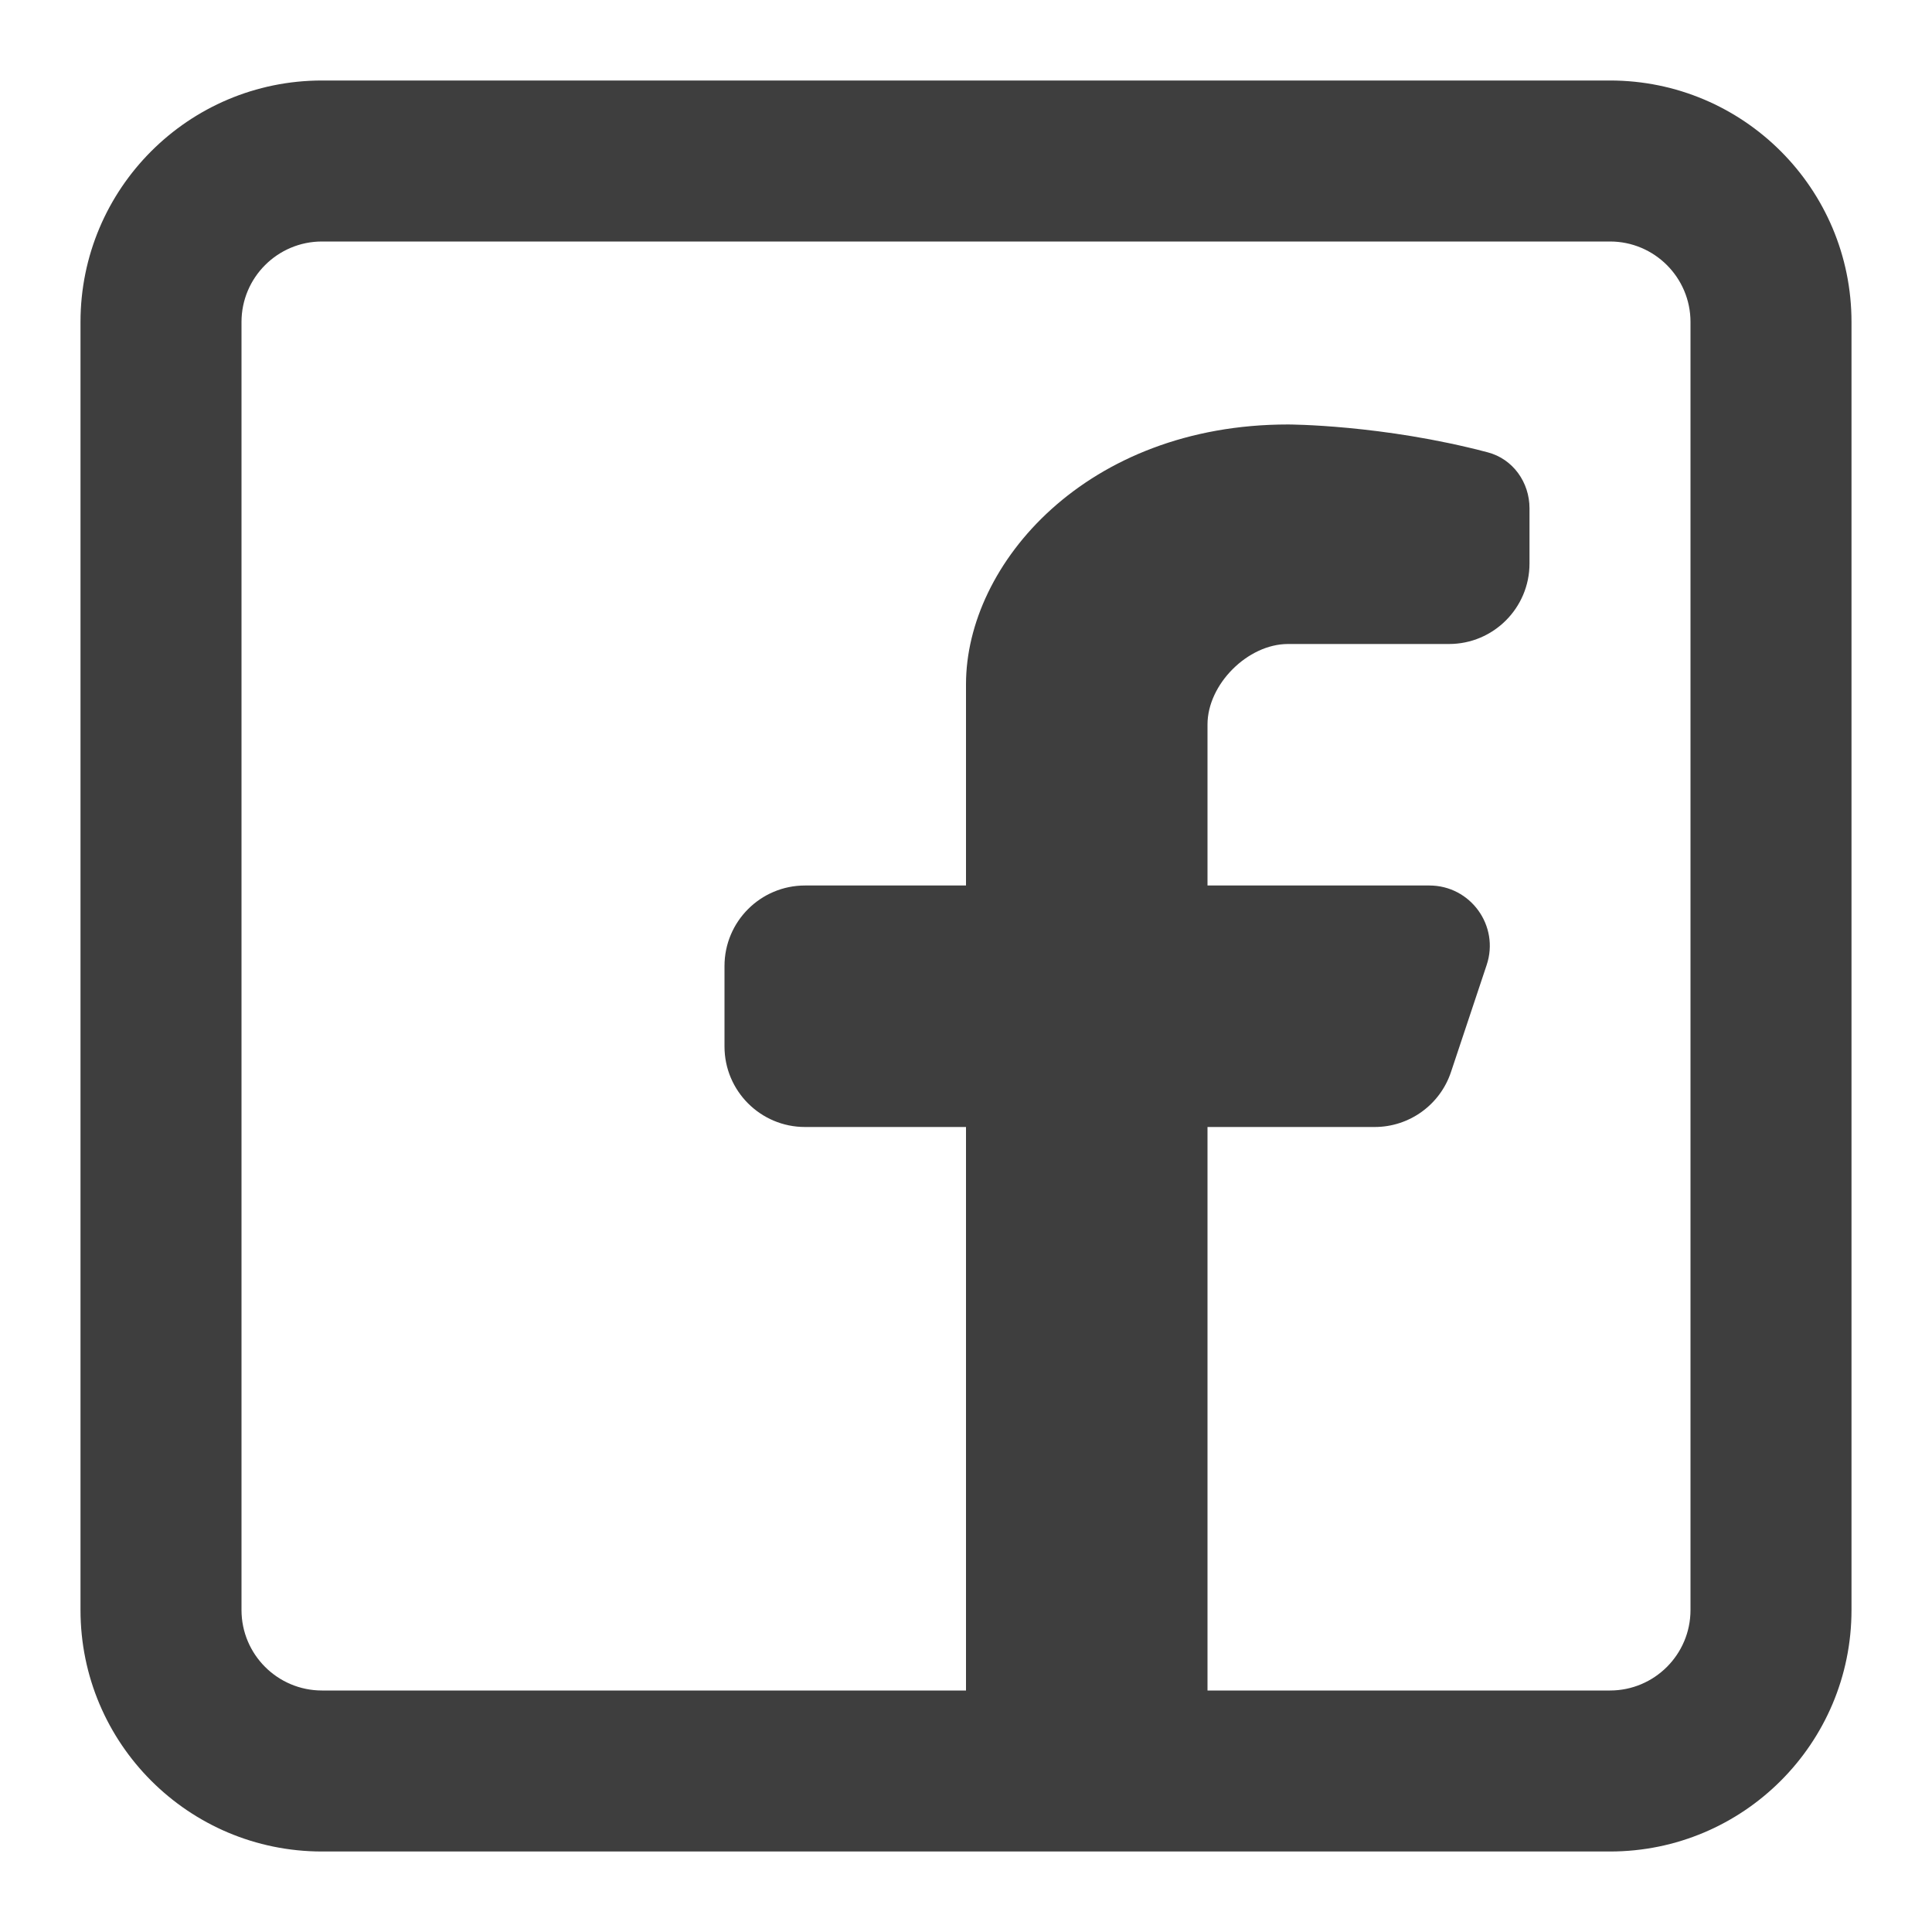
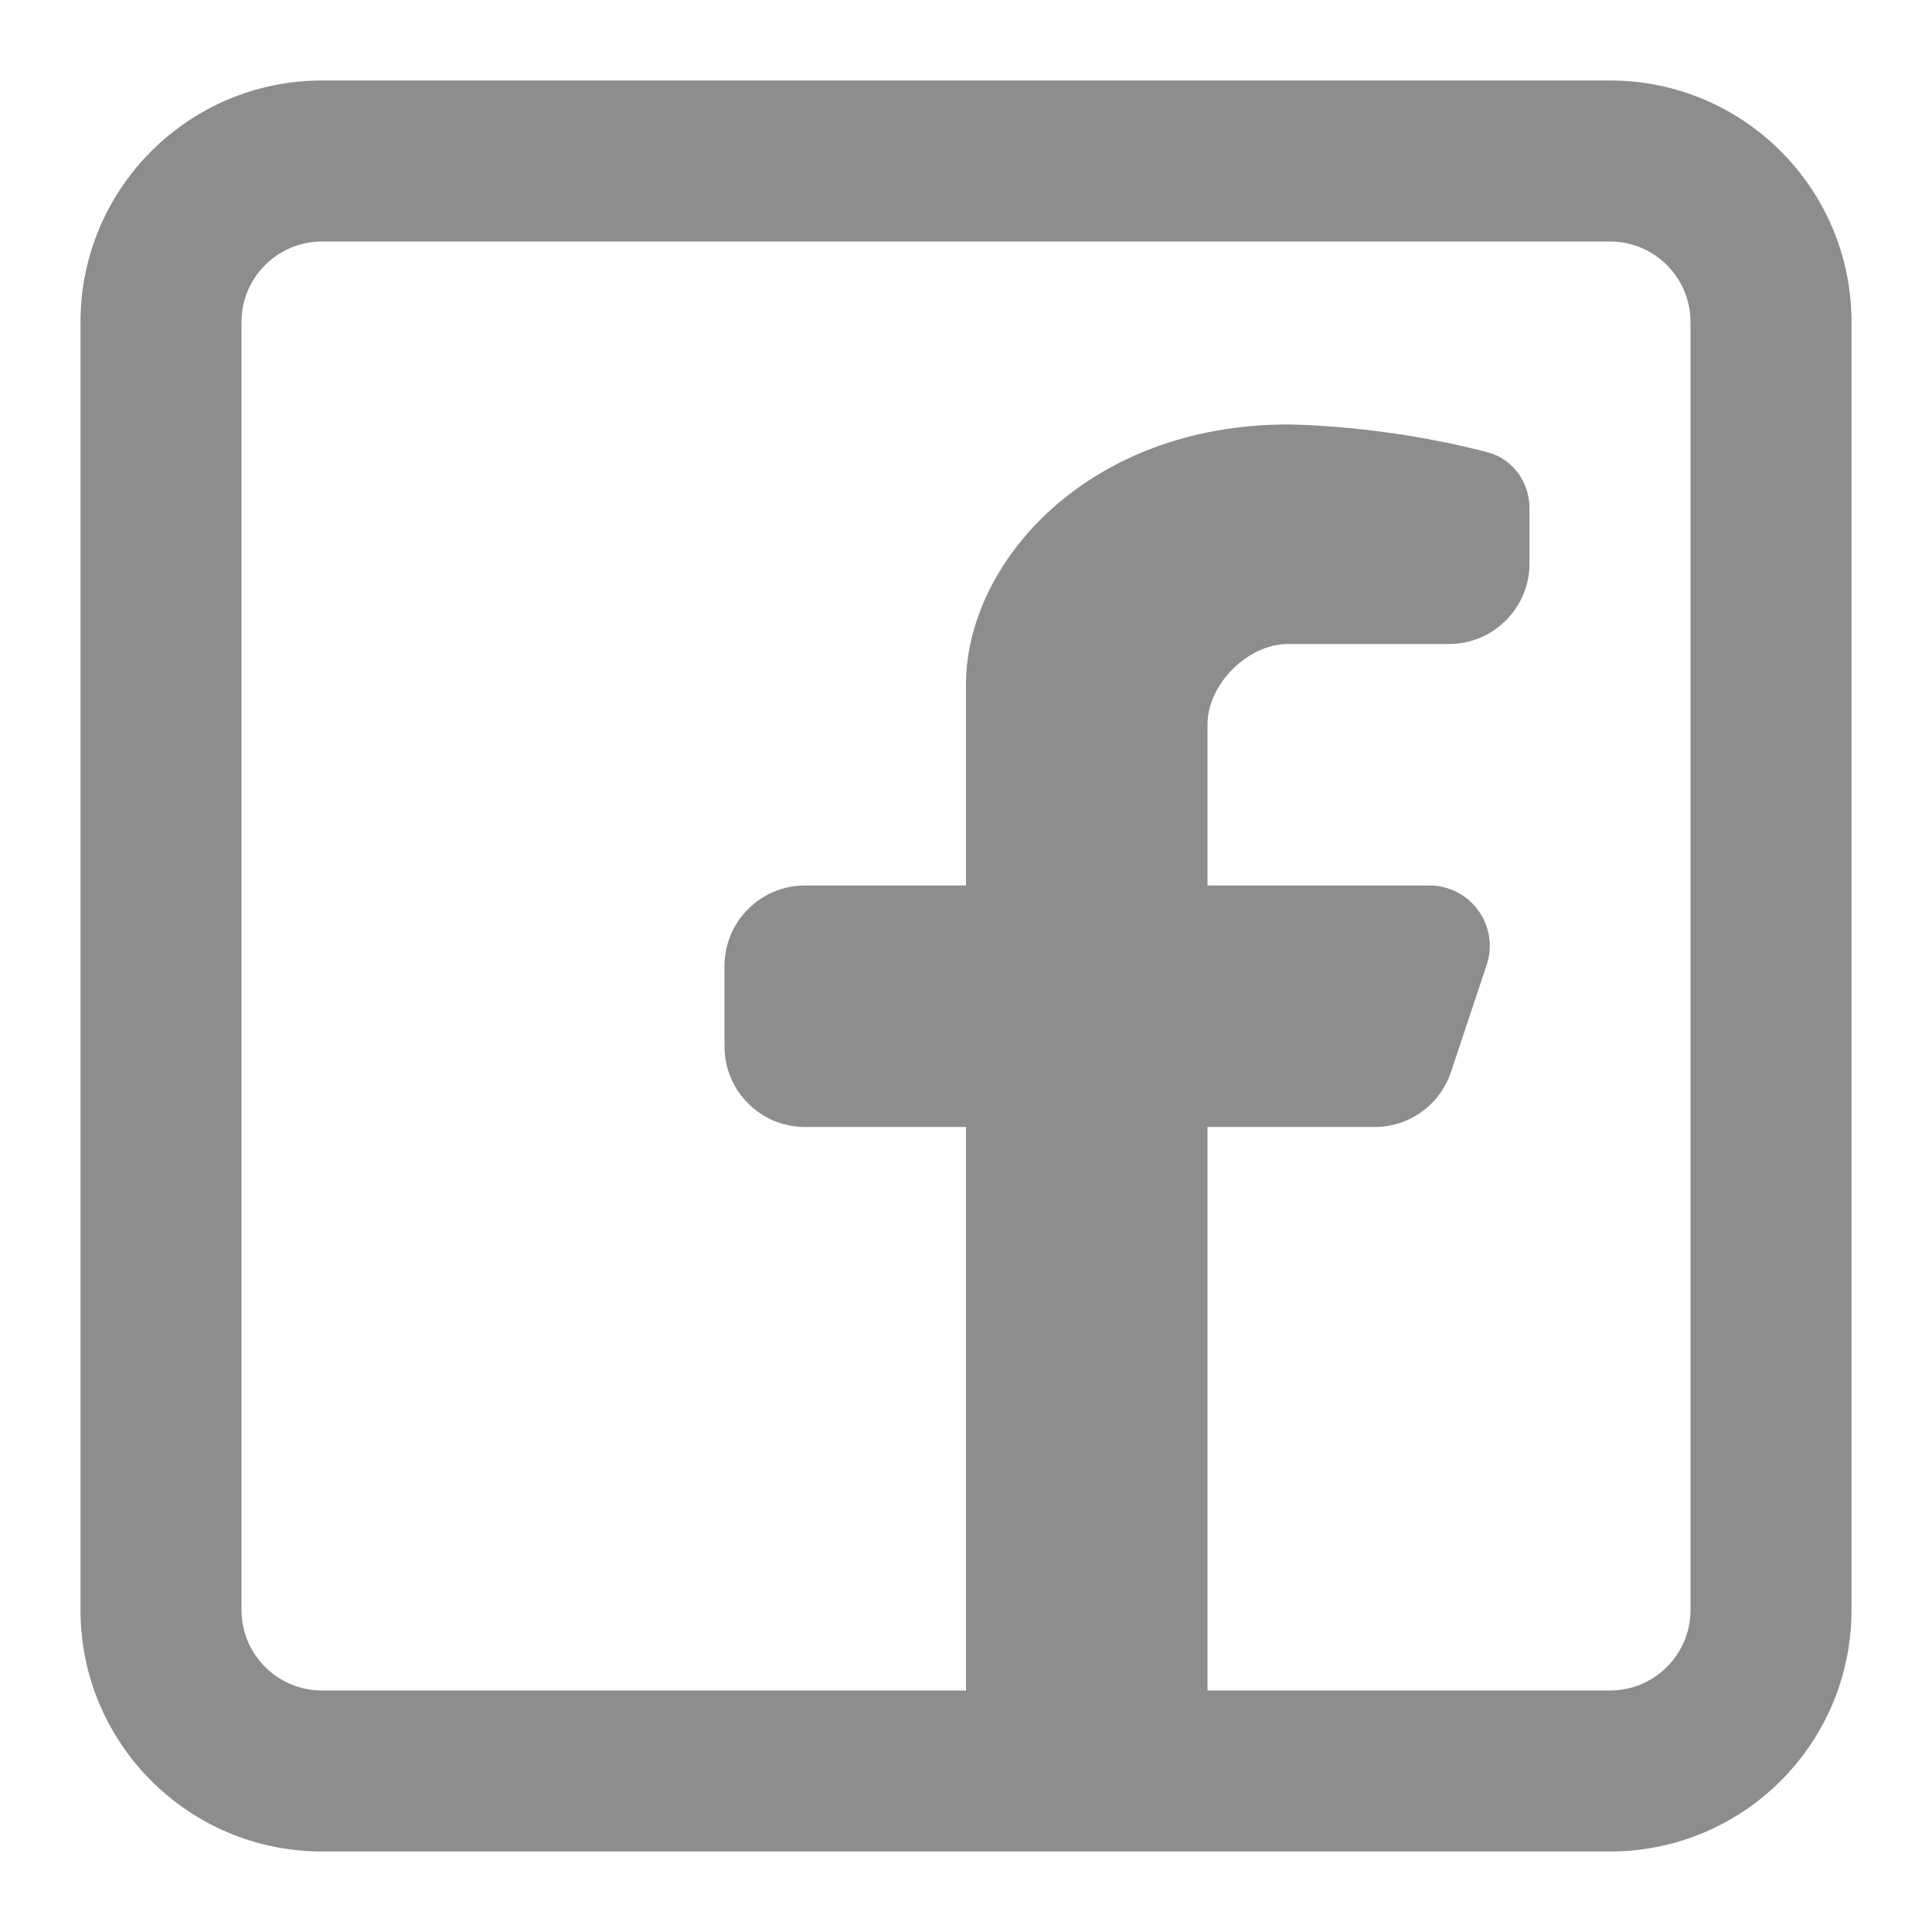
- <svg xmlns="http://www.w3.org/2000/svg" width="64px" height="64px" viewBox="0 0 24.00 24.00" fill="none" stroke="#3E3E3E" stroke-width="0">
+ <svg xmlns="http://www.w3.org/2000/svg" width="64px" height="64px" viewBox="0 0 24.00 24.00" fill="none" stroke="#8D8D8D" stroke-width="0">
  <g id="SVGRepo_bgCarrier" stroke-width="0" />
  <g id="SVGRepo_tracerCarrier" stroke-linecap="round" stroke-linejoin="round" />
  <g id="SVGRepo_iconCarrier">
-     <path fill-rule="evenodd" clip-rule="evenodd" d="M20 1C21.657 1 23 2.343 23 4V20C23 21.657 21.657 23 20 23H4C2.343 23 1 21.657 1 20V4C1 2.343 2.343 1 4 1H20ZM20 3C20.552 3 21 3.448 21 4V20C21 20.552 20.552 21 20 21H15V14H17.076C17.507 14 17.889 13.725 18.025 13.316L18.468 11.987C18.63 11.501 18.268 11 17.756 11H15V9C15 8.5 15.5 8 16 8H18C18.552 8 19 7.552 19 7V6.314C19 5.991 18.794 5.701 18.481 5.619C17.171 5.273 16 5.273 16 5.273C13.5 5.273 12 7 12 8.5V11H10C9.448 11 9 11.448 9 12V13C9 13.552 9.448 14 10 14H12V21H4C3.448 21 3 20.552 3 20V4C3 3.448 3.448 3 4 3H20Z" fill="#3E3E3E" />
+     <path fill-rule="evenodd" clip-rule="evenodd" d="M20 1C21.657 1 23 2.343 23 4V20C23 21.657 21.657 23 20 23H4C2.343 23 1 21.657 1 20V4C1 2.343 2.343 1 4 1H20ZM20 3C20.552 3 21 3.448 21 4V20C21 20.552 20.552 21 20 21H15V14H17.076C17.507 14 17.889 13.725 18.025 13.316L18.468 11.987C18.63 11.501 18.268 11 17.756 11H15V9C15 8.5 15.5 8 16 8H18C18.552 8 19 7.552 19 7V6.314C19 5.991 18.794 5.701 18.481 5.619C17.171 5.273 16 5.273 16 5.273C13.5 5.273 12 7 12 8.5V11H10C9.448 11 9 11.448 9 12V13C9 13.552 9.448 14 10 14H12V21H4C3.448 21 3 20.552 3 20V4C3 3.448 3.448 3 4 3H20Z" fill="#8D8D8D" />
  </g>
</svg>
